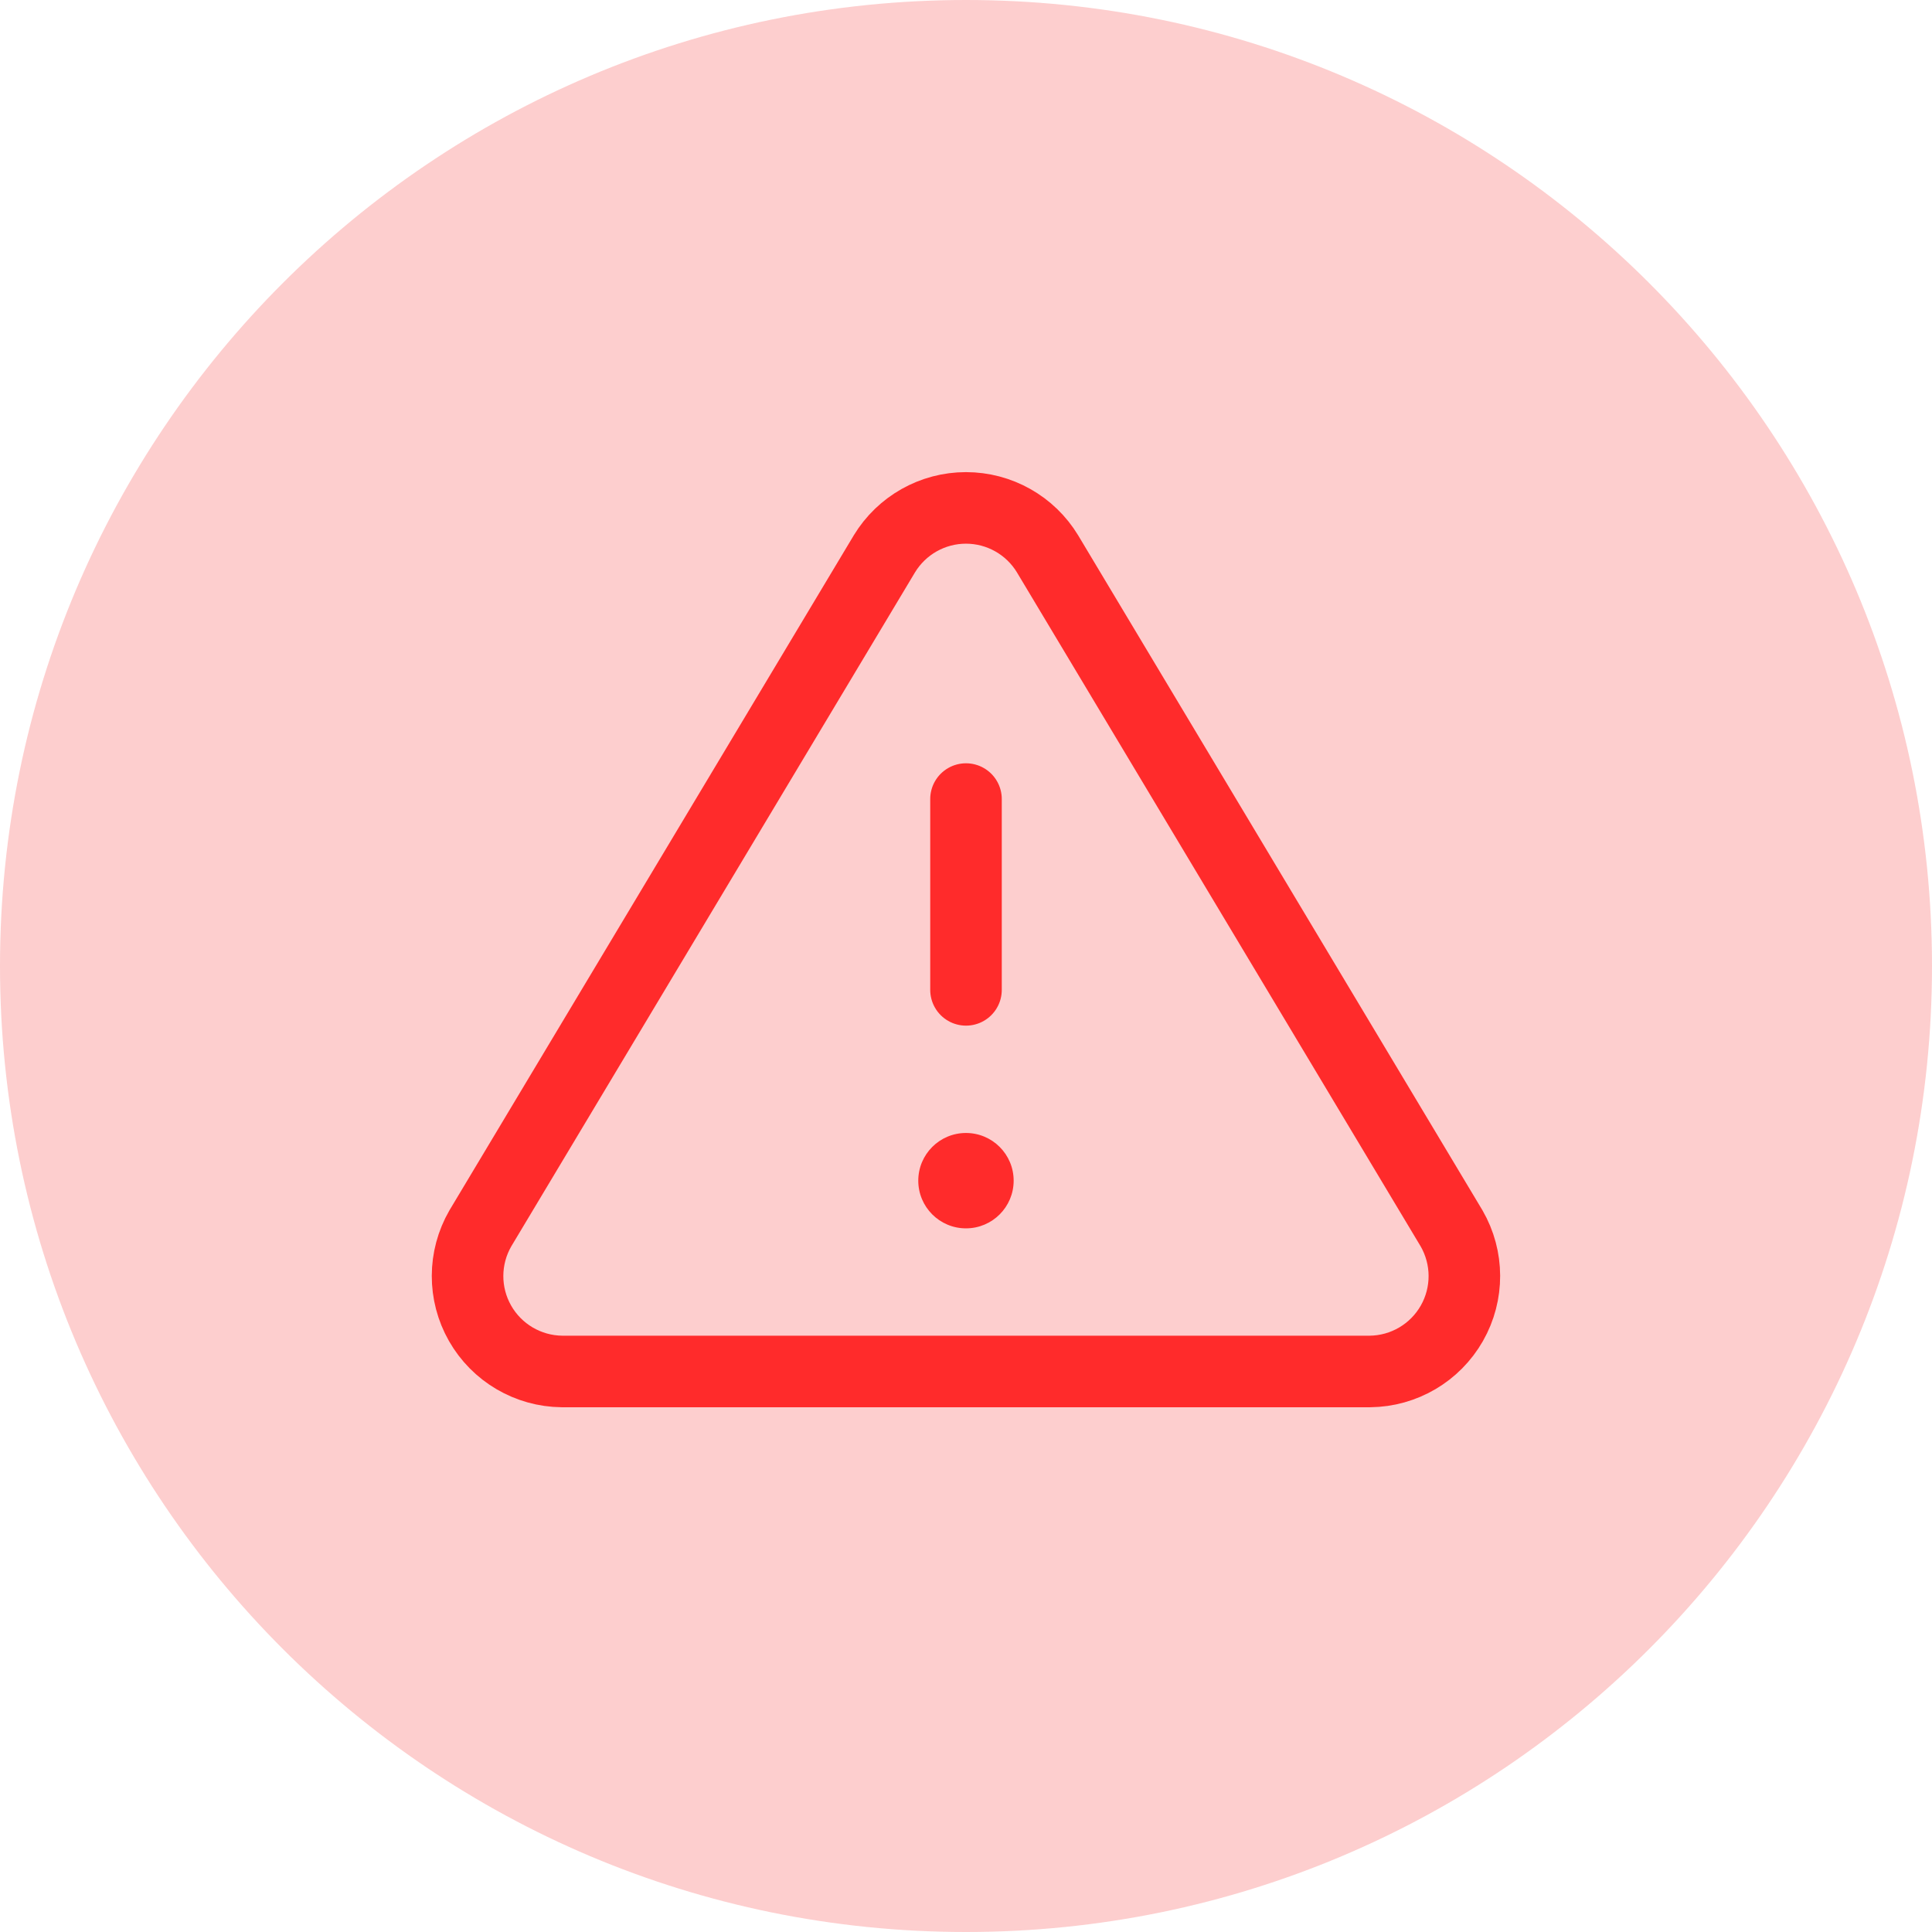
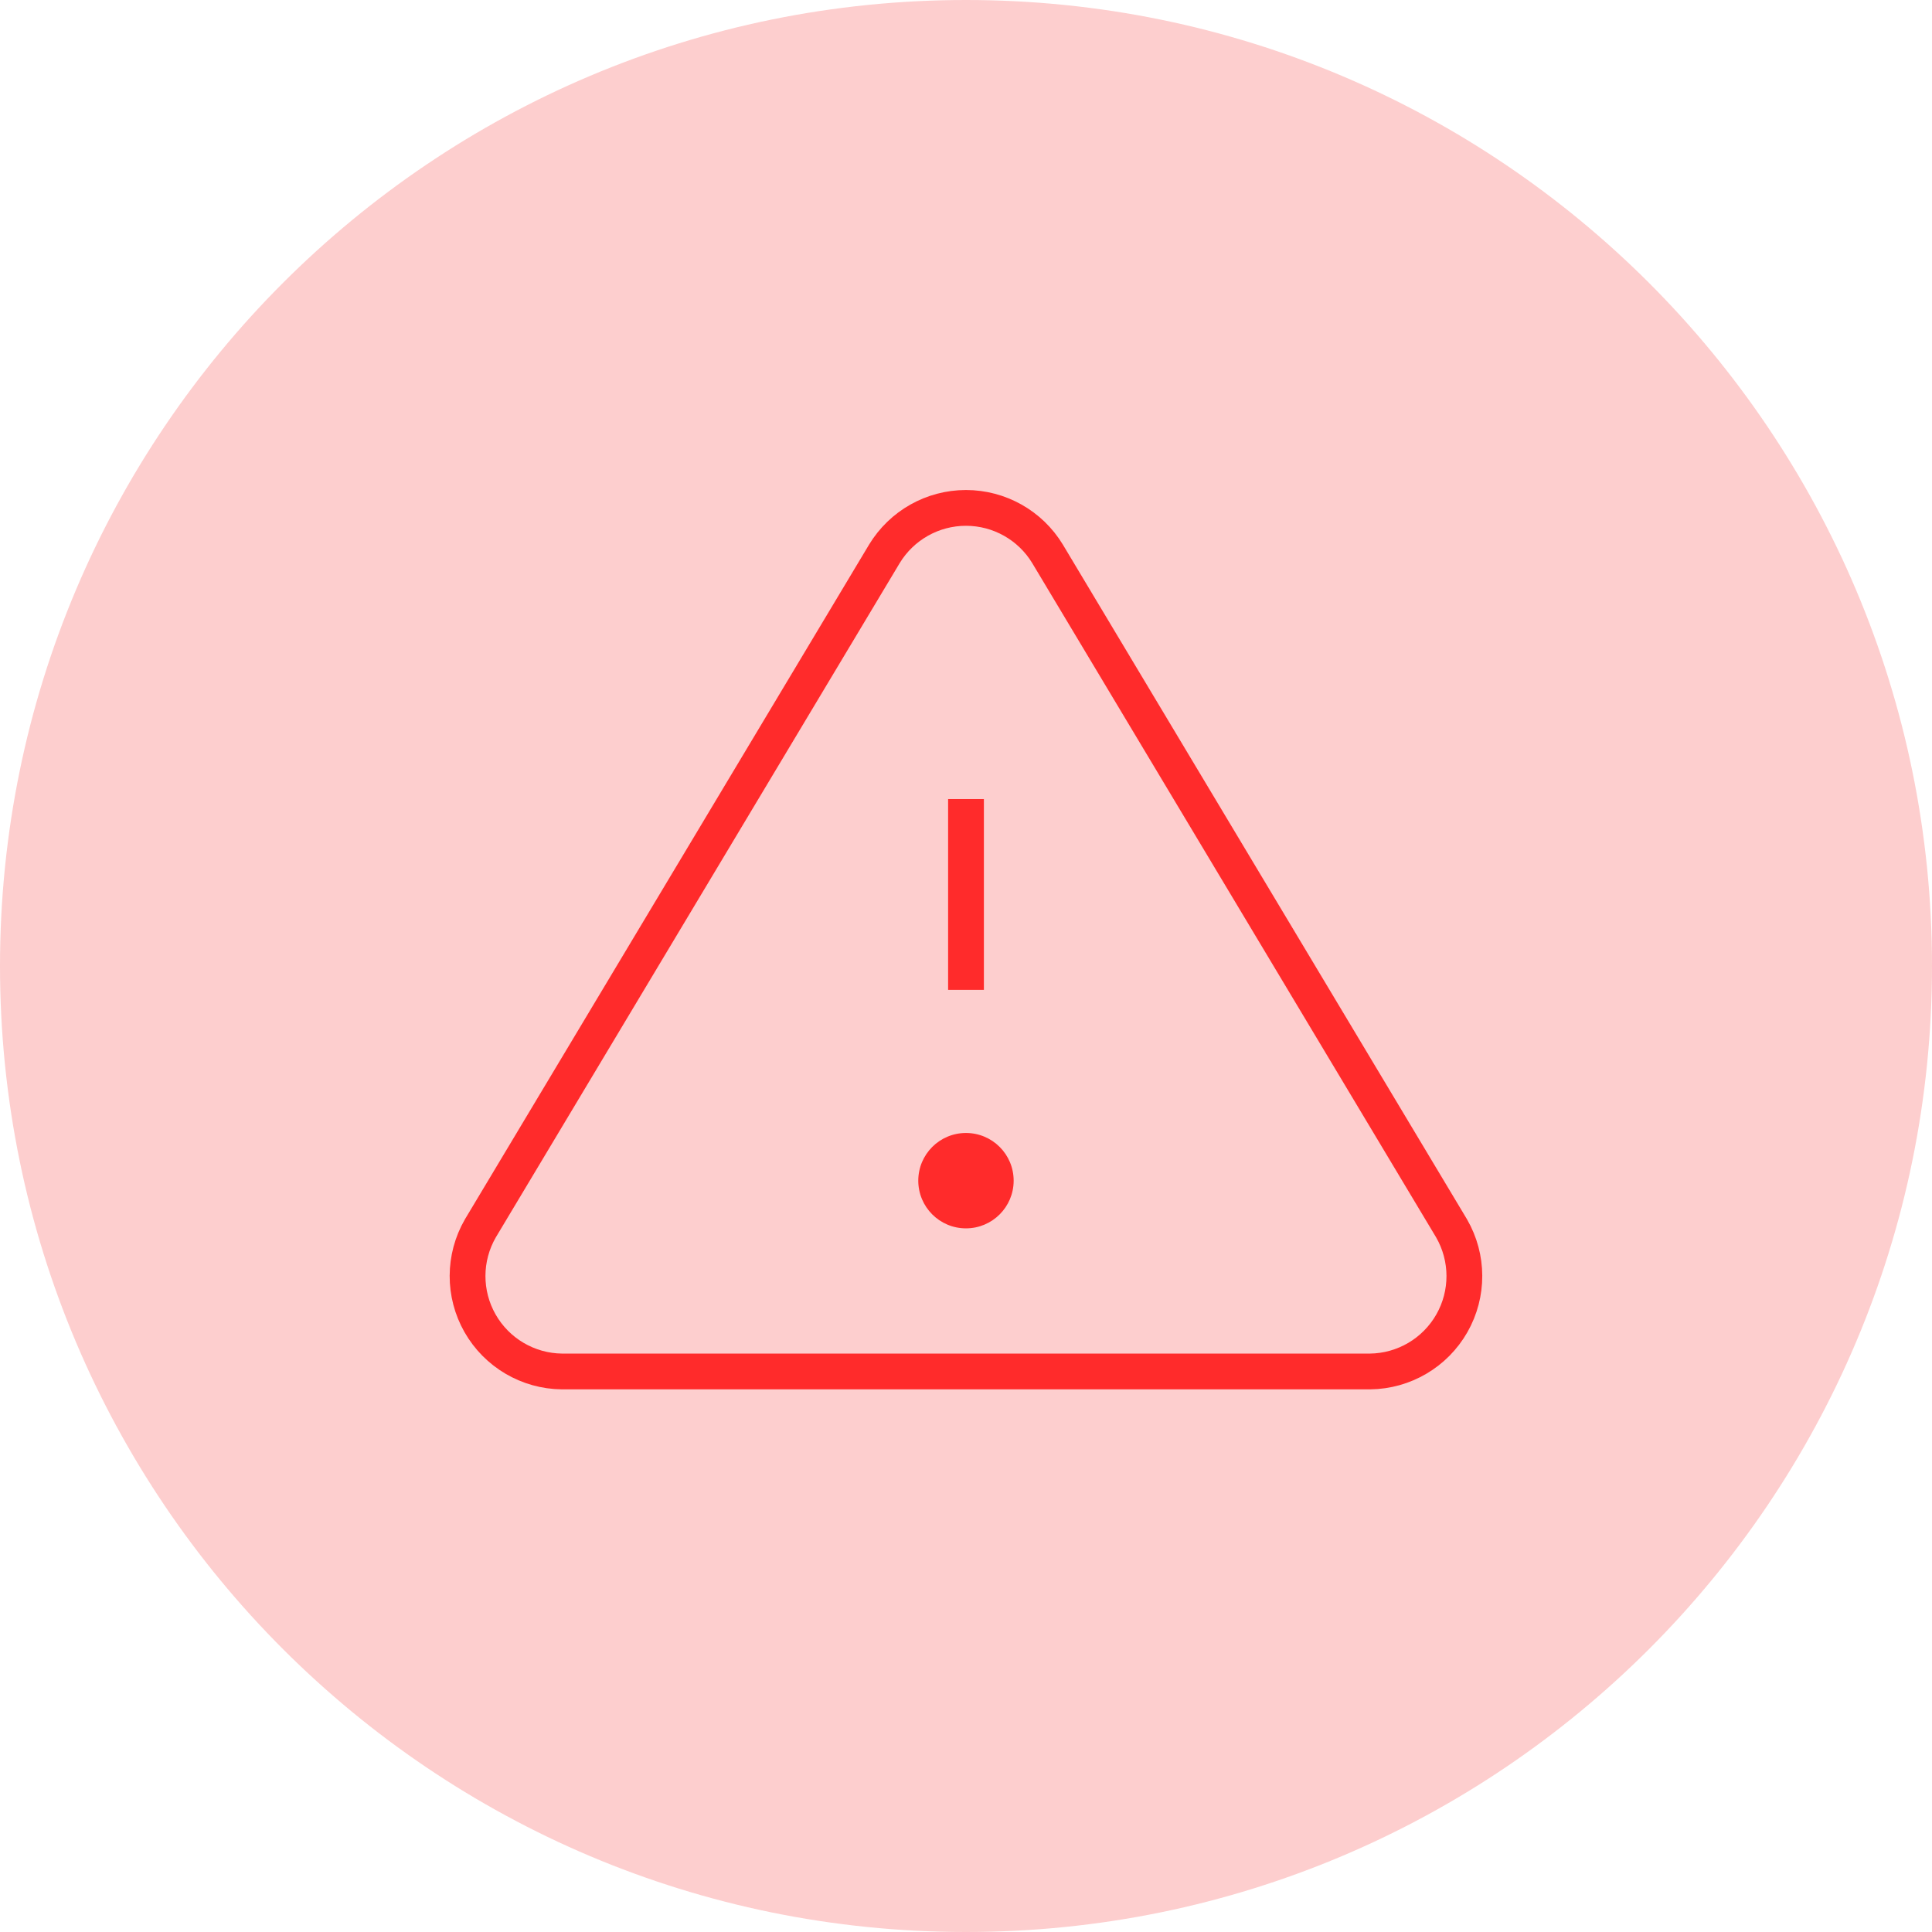
<svg xmlns="http://www.w3.org/2000/svg" width="54" height="54" viewBox="0 0 54 54" fill="none">
  <rect width="54" height="54" rx="27" fill="#FDCECE" />
-   <path fillRule="evenodd" clip-rule="evenodd" d="M24.719 15.48L13.426 34.333C12.952 35.154 12.949 36.164 13.418 36.987C13.887 37.81 14.758 38.323 15.706 38.333H38.292C39.24 38.323 40.111 37.81 40.58 36.987C41.049 36.164 41.046 35.154 40.572 34.333L29.279 15.48C28.796 14.683 27.931 14.196 26.999 14.196C26.067 14.196 25.203 14.683 24.719 15.48Z" stroke="#FF2B2B" stroke-width="2" stroke-linecap="round" stroke-linejoin="round" />
-   <path d="M27 22.334V27.667" stroke="#FF2B2B" stroke-width="2" stroke-linecap="round" stroke-linejoin="round" />
+   <path fillRule="evenodd" clipRule="evenodd" d="M24.719 15.48L13.426 34.333C12.952 35.154 12.949 36.164 13.418 36.987C13.887 37.81 14.758 38.323 15.706 38.333H38.292C39.24 38.323 40.111 37.81 40.58 36.987C41.049 36.164 41.046 35.154 40.572 34.333L29.279 15.48C28.796 14.683 27.931 14.196 26.999 14.196C26.067 14.196 25.203 14.683 24.719 15.48Z" stroke="#FF2B2B" strokeWidth="2" strokeLinecap="round" strokeLinejoin="round" />
+   <path d="M27 22.334V27.667" stroke="#FF2B2B" strokeWidth="2" strokeLinecap="round" strokeLinejoin="round" />
  <ellipse cx="26.999" cy="33" rx="1.333" ry="1.333" fill="#FF2B2B" />
</svg>
